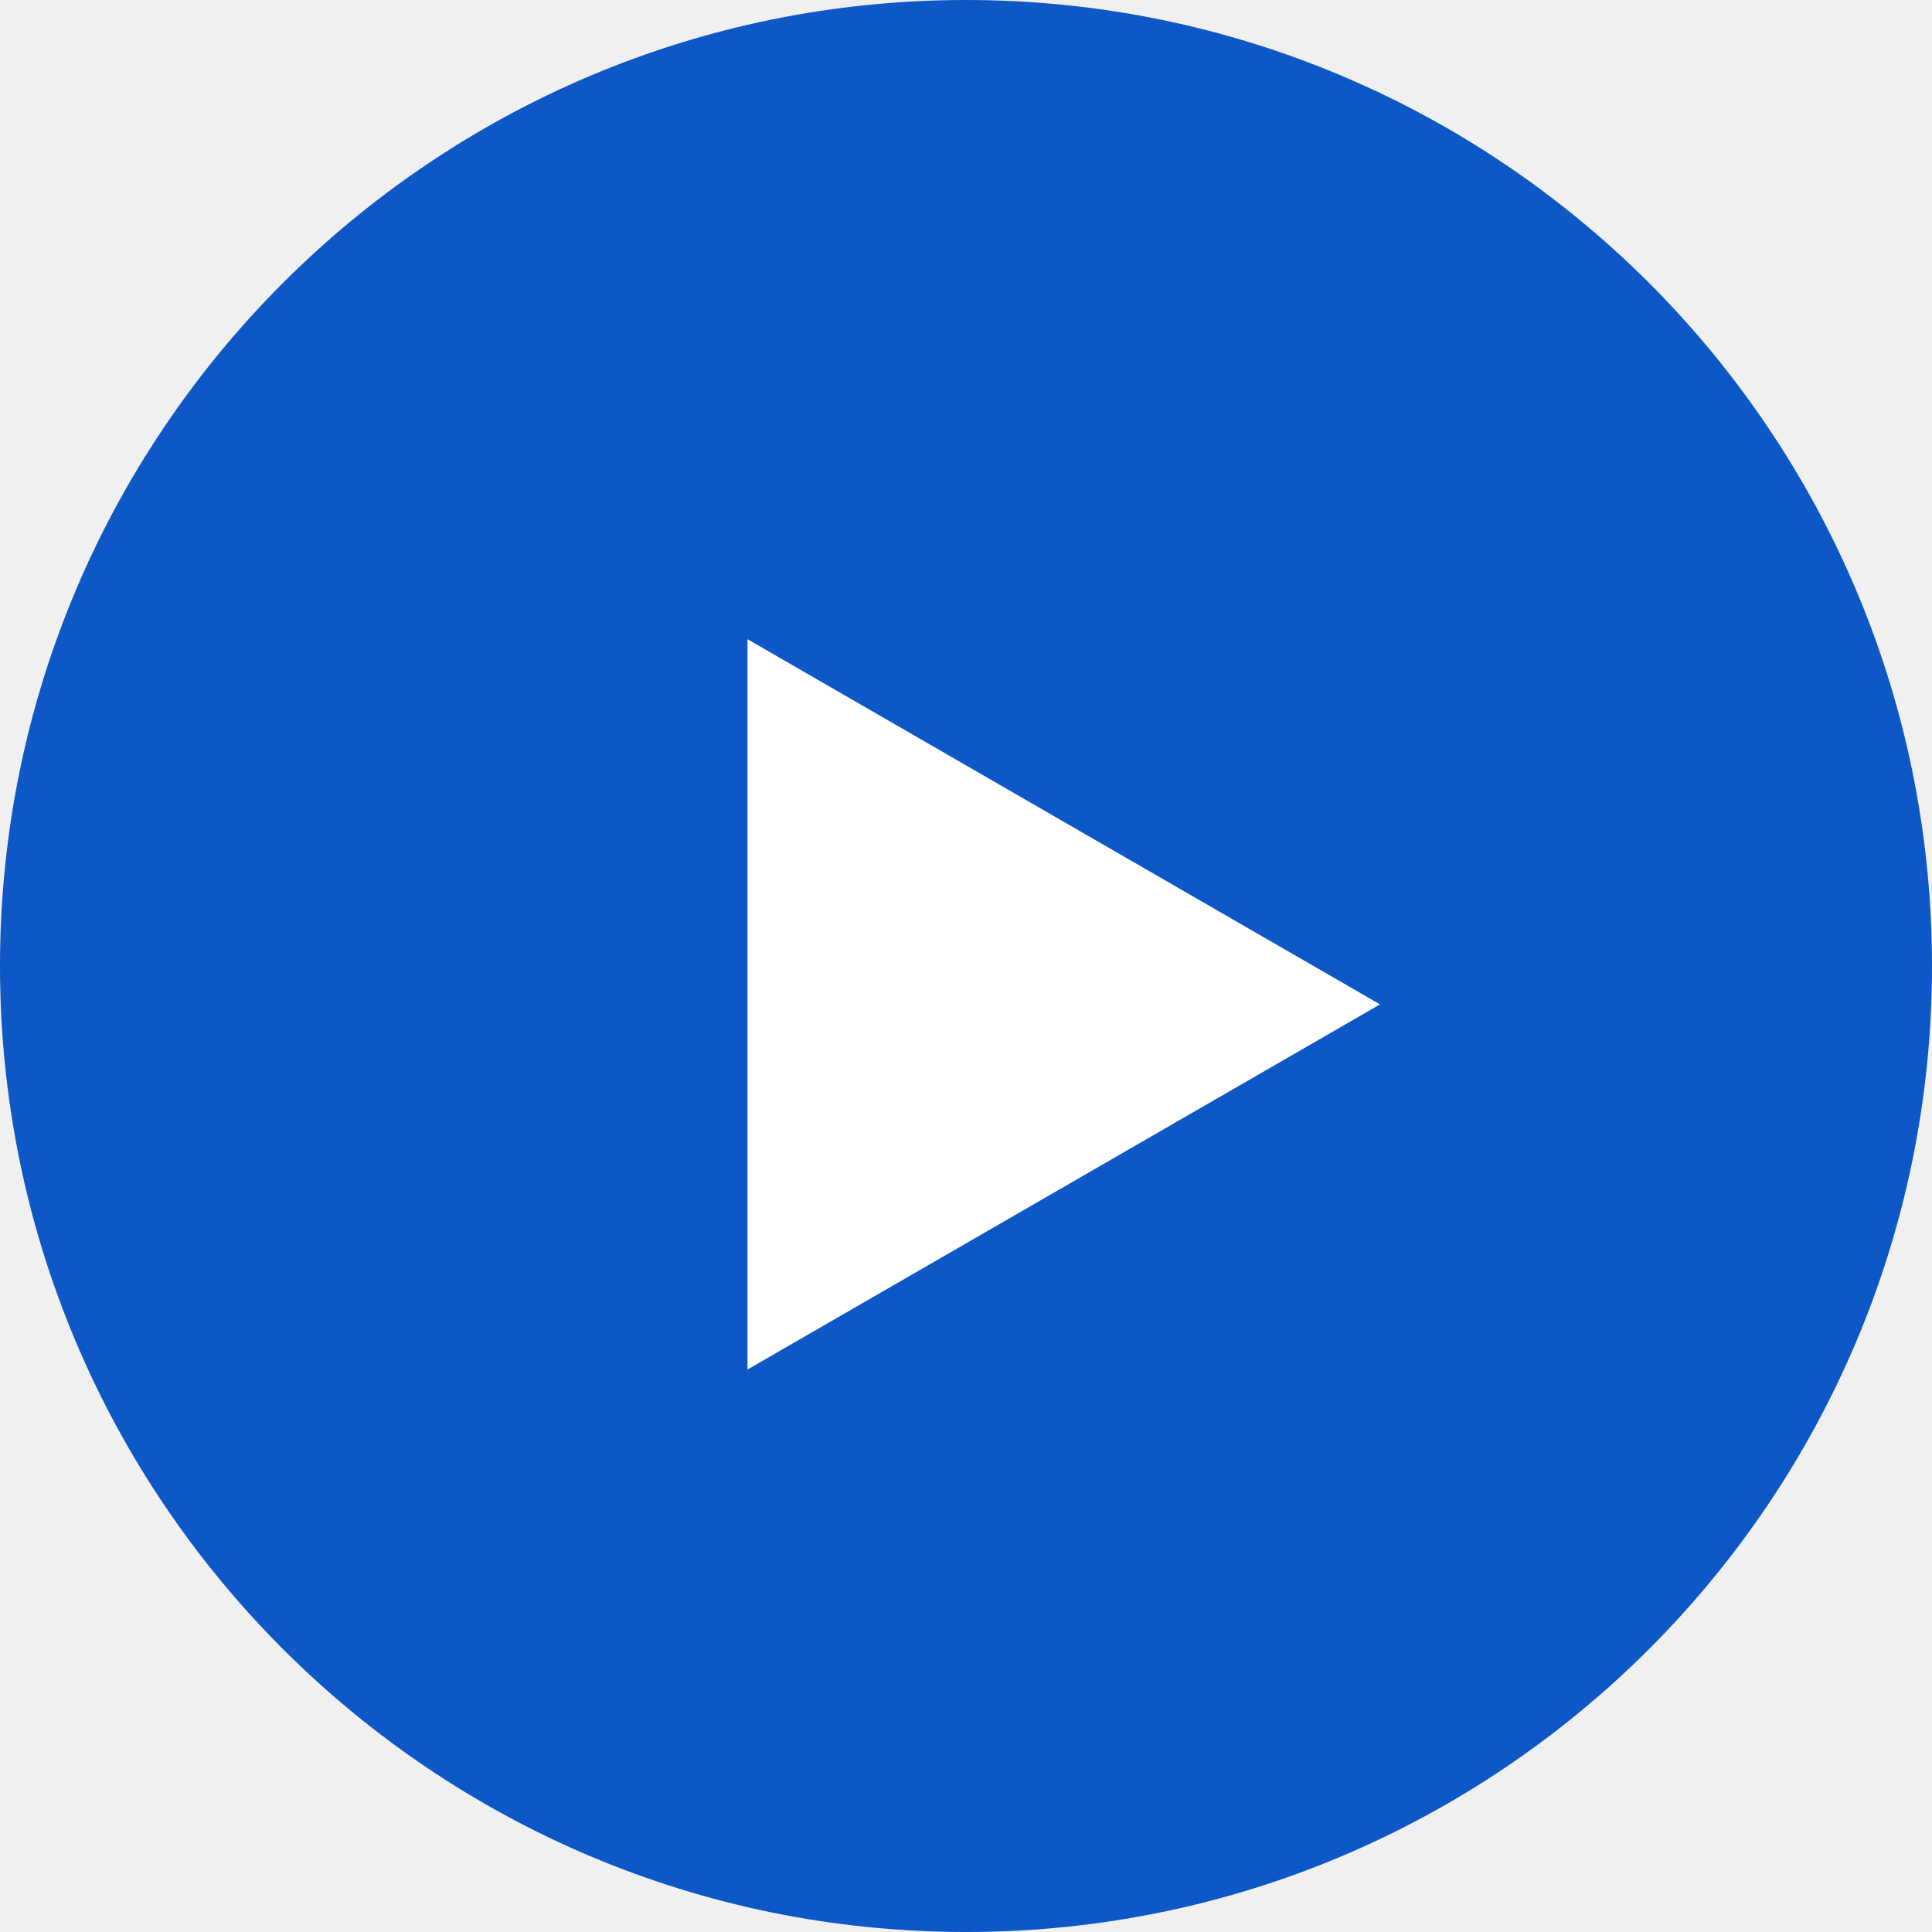
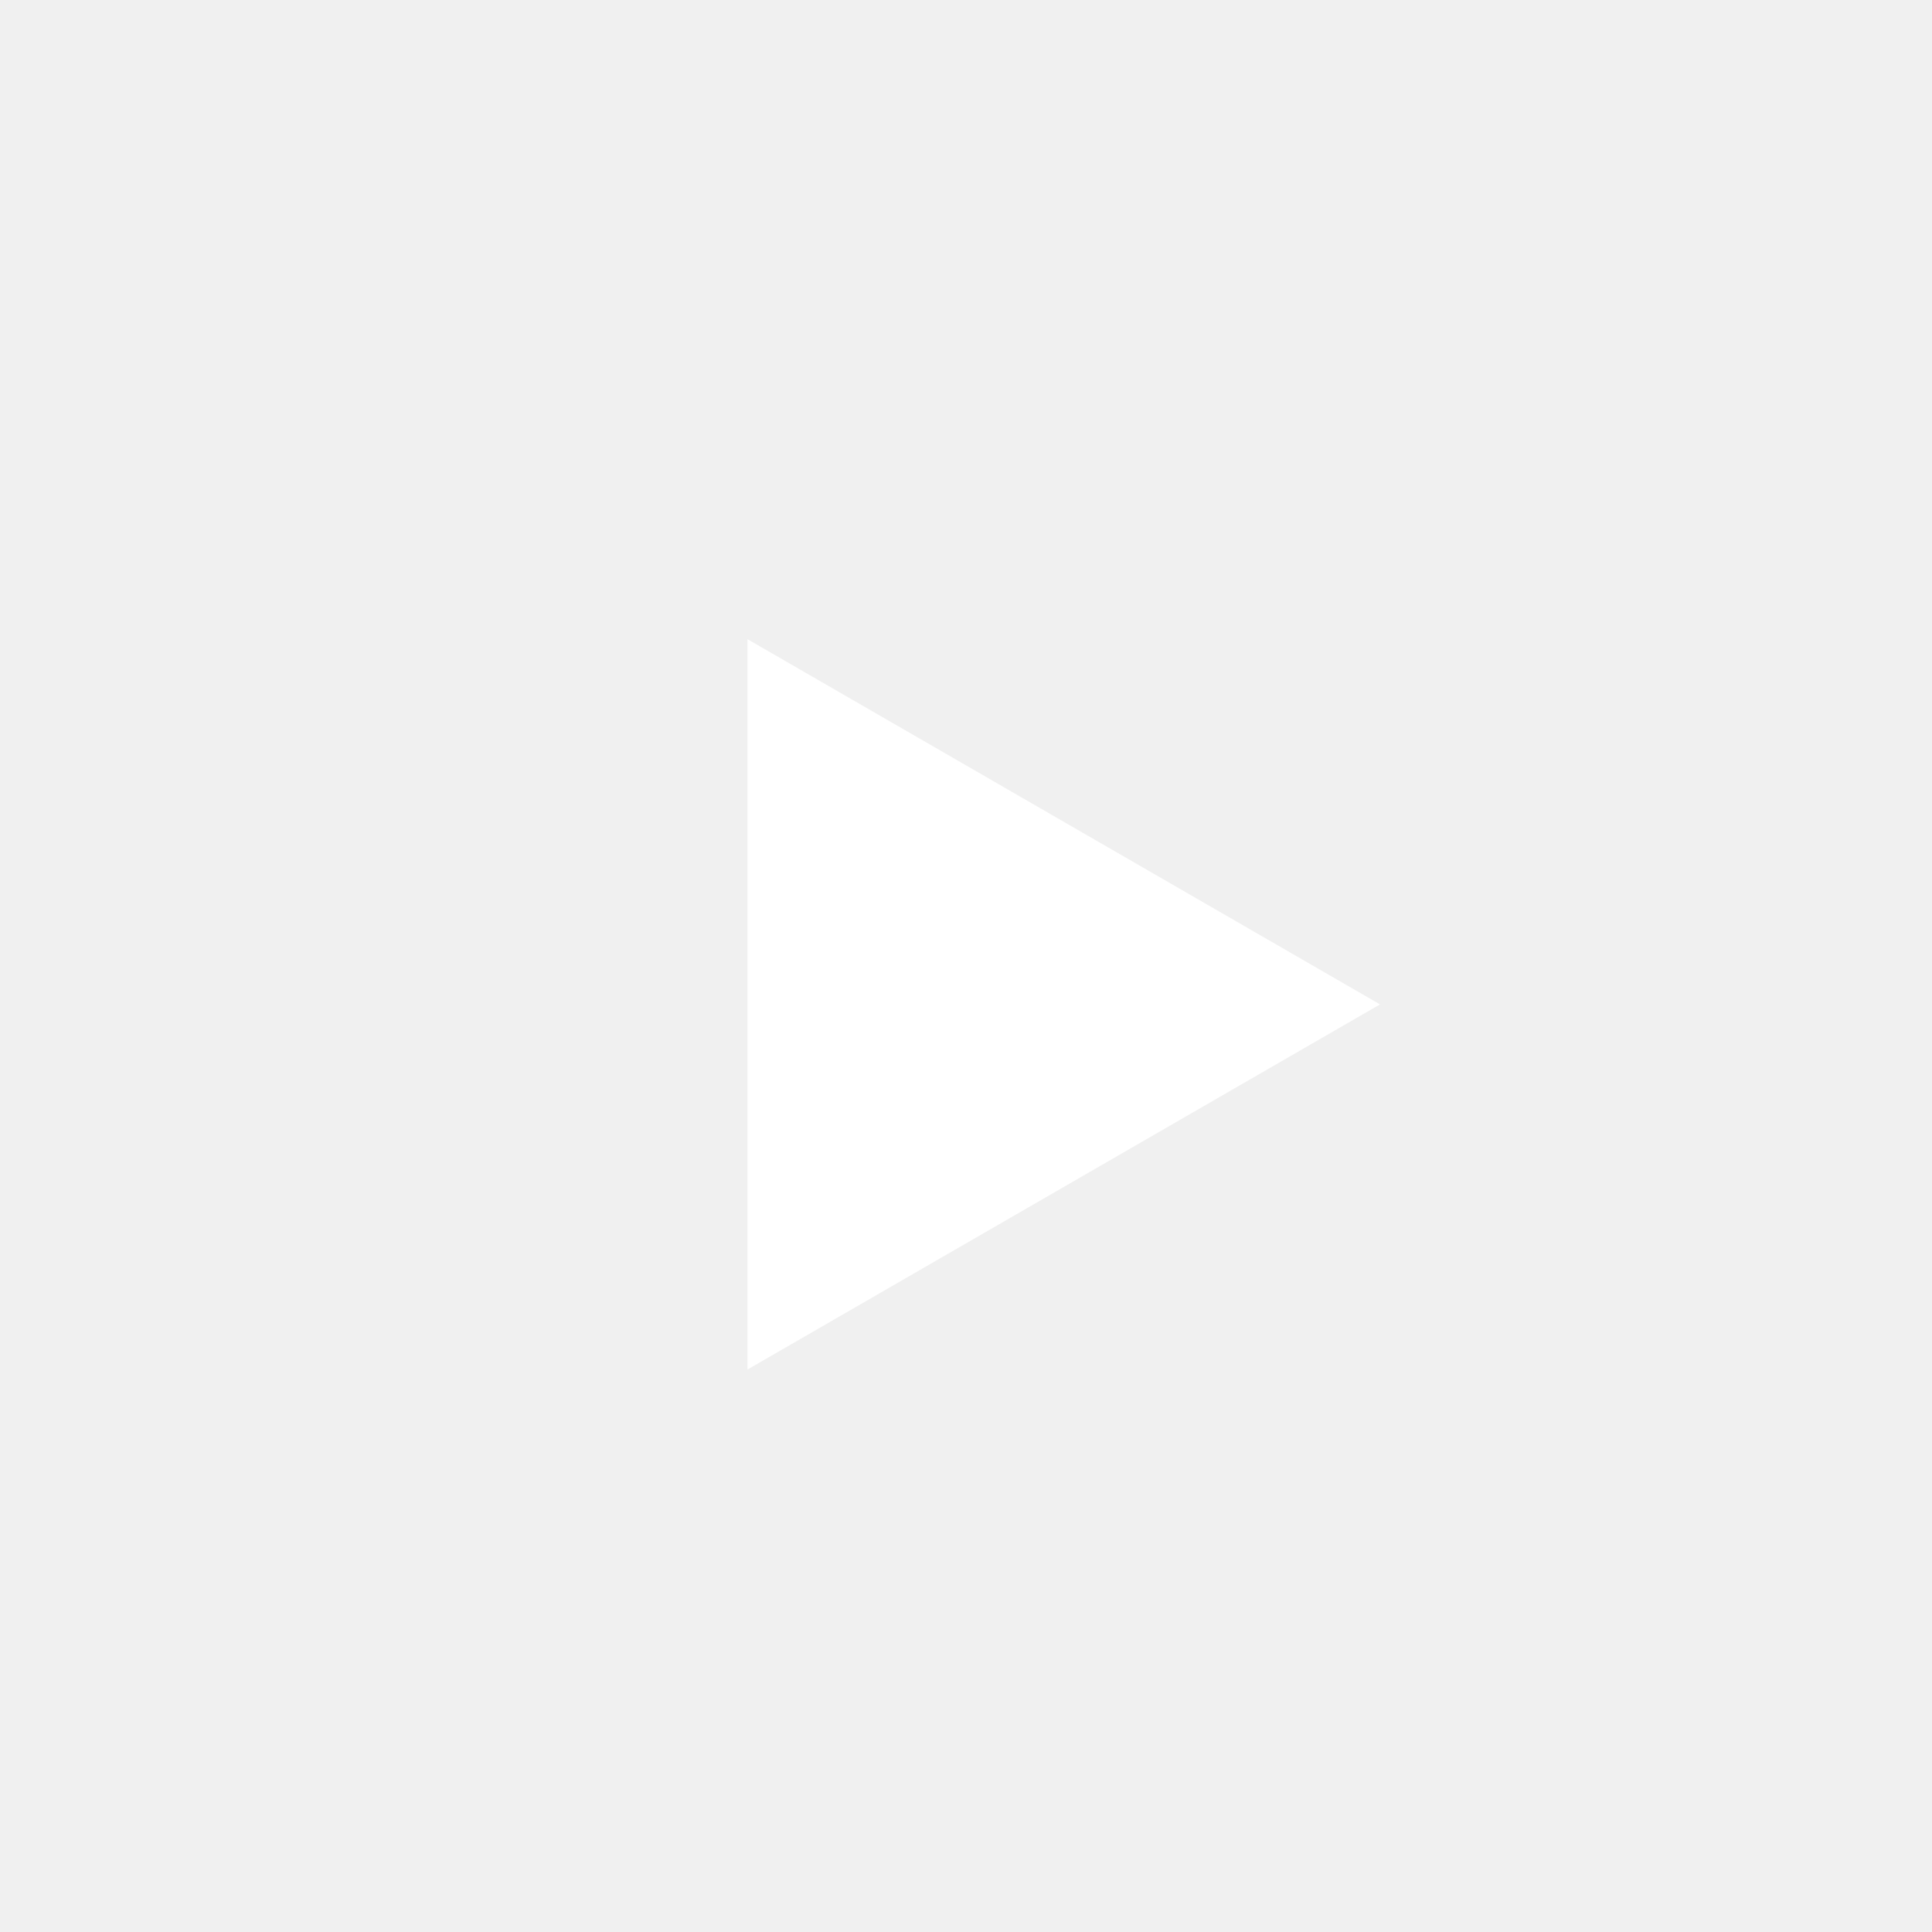
<svg xmlns="http://www.w3.org/2000/svg" width="38" height="38" viewBox="0 0 38 38" fill="none">
-   <circle cx="19" cy="19" r="19" fill="#0D58C6" />
+   <circle cx="19" cy="19" r="19" />
  <path d="M27.143 19.755L14.702 26.937L14.702 12.572L27.143 19.755Z" fill="white" />
</svg>
